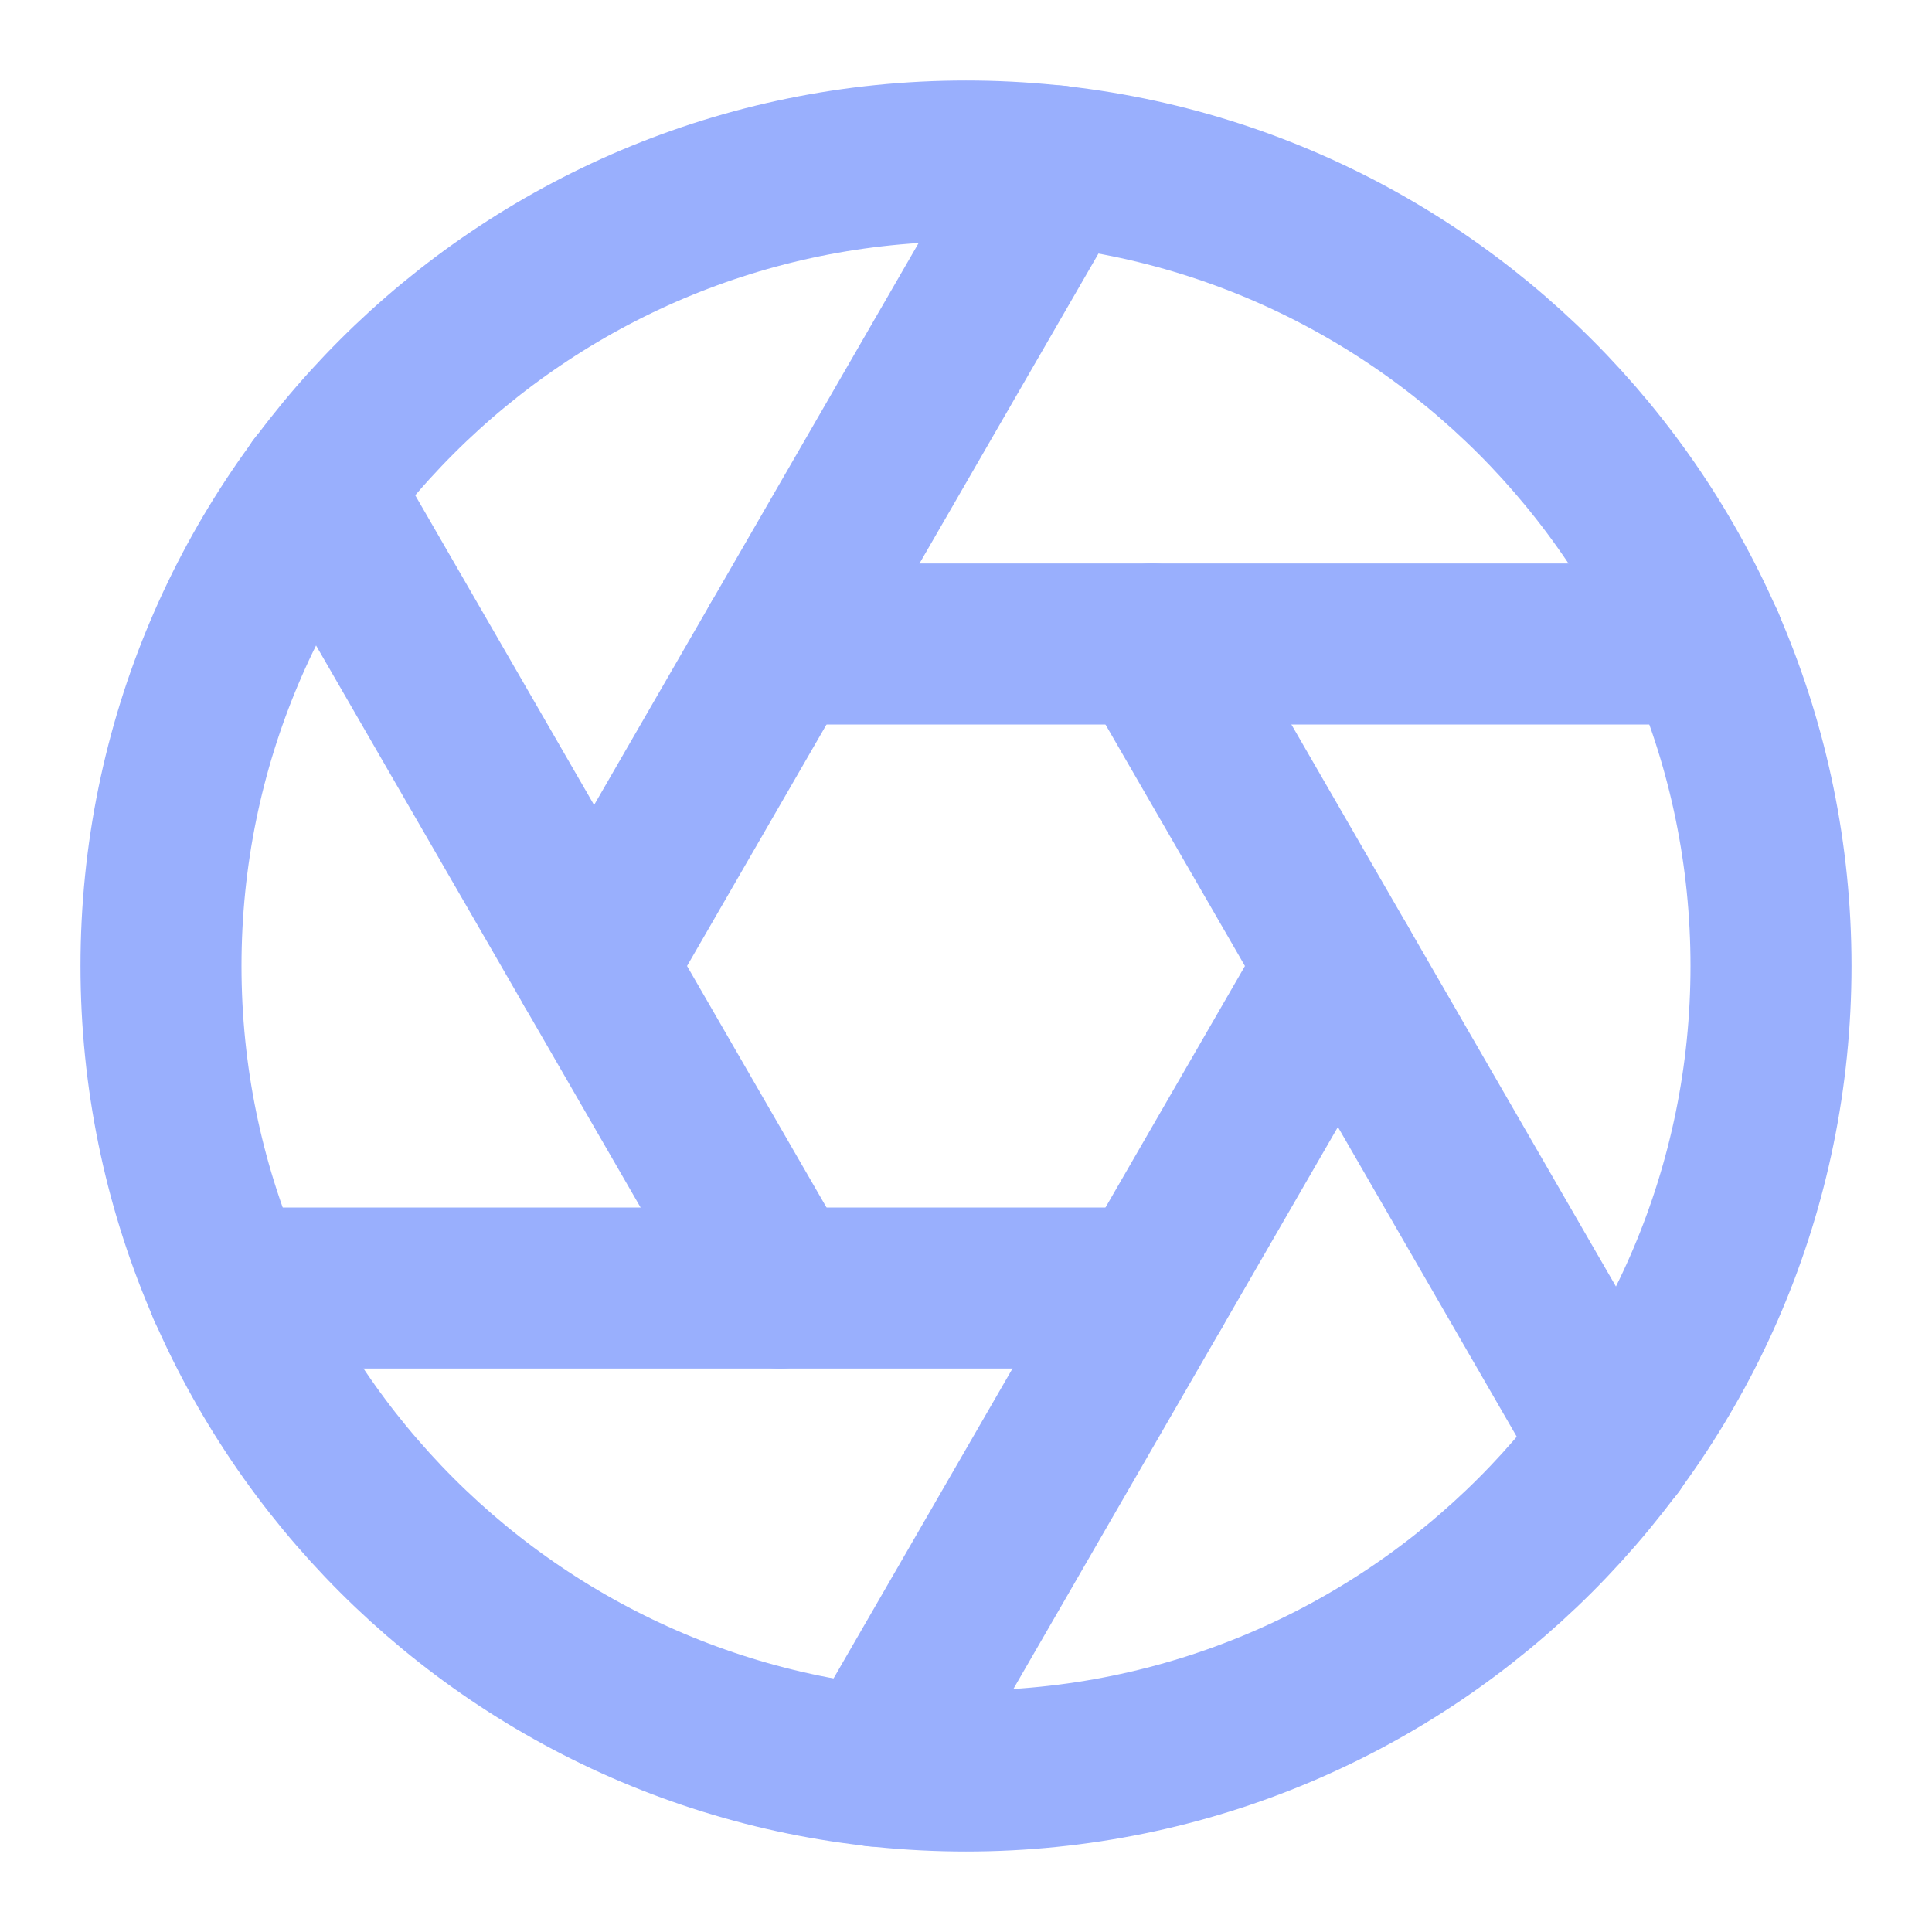
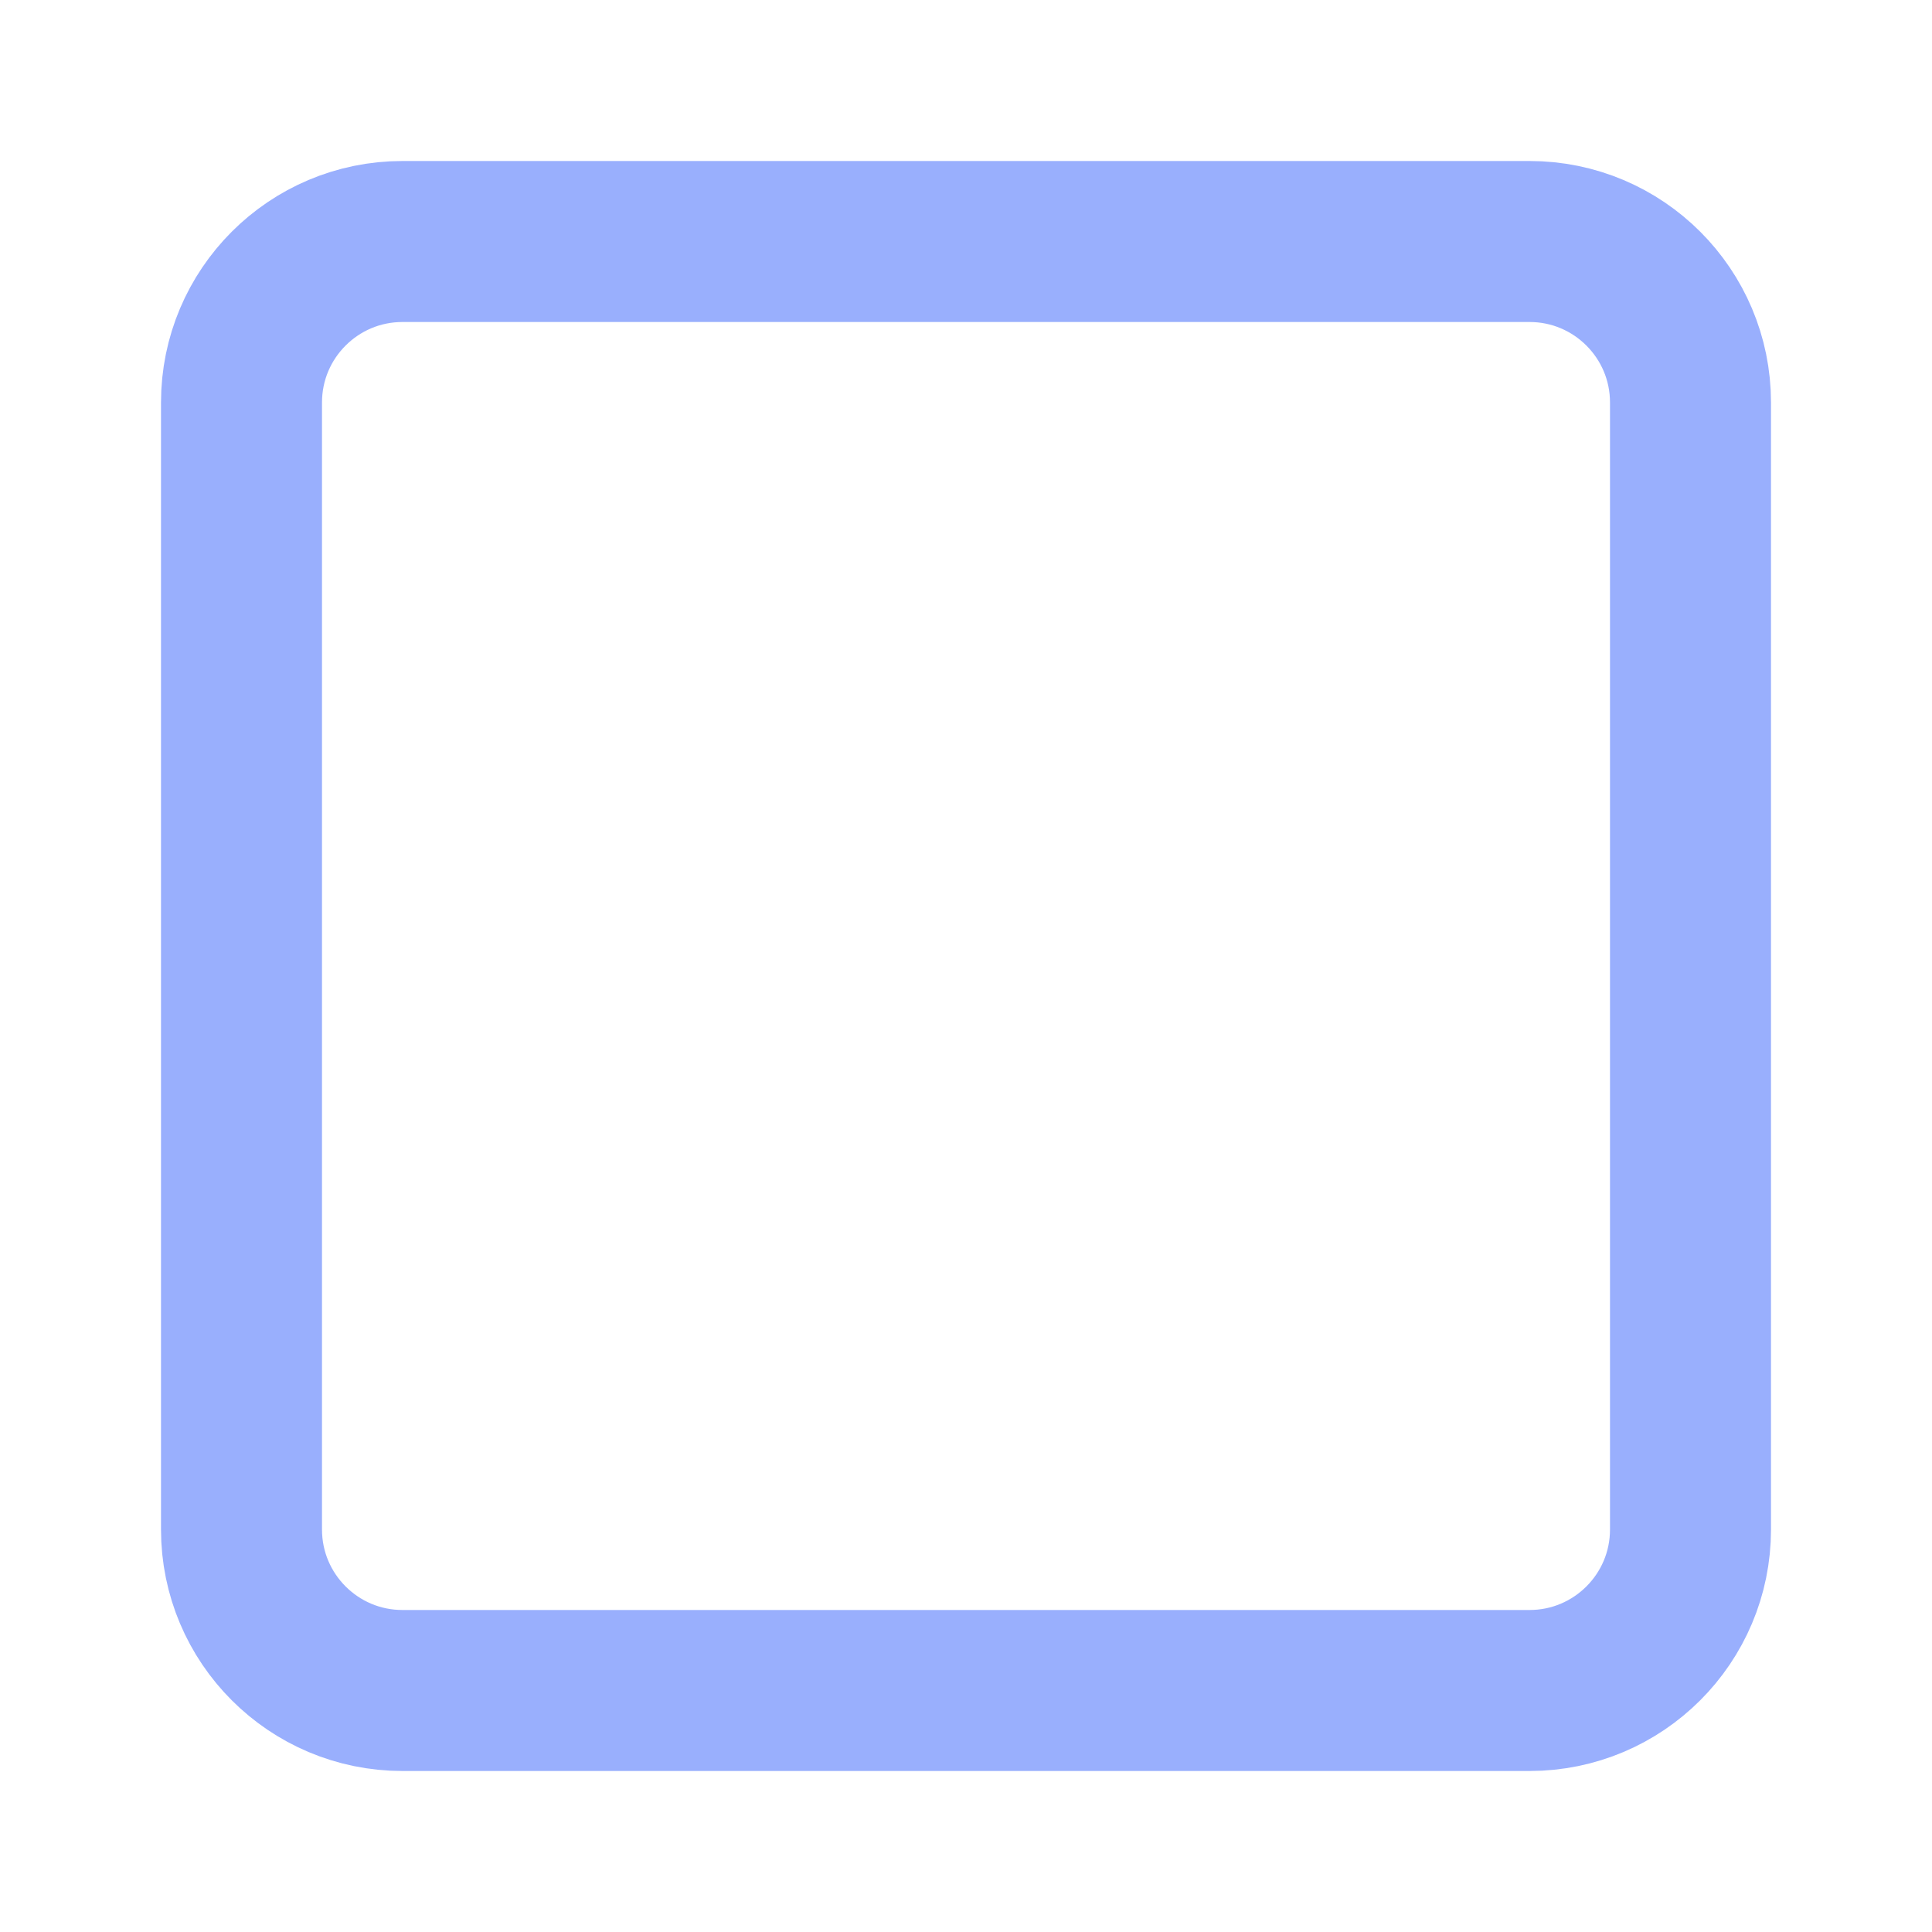
- <svg xmlns="http://www.w3.org/2000/svg" width="24" height="24" viewBox="0 0 24 24" fill="none" stroke="currentColor" stroke-width="2" stroke-linecap="round" stroke-linejoin="round" class="feather feather-aperture" version="1.1" id="svg16">
-   <defs id="defs20" />
-   <circle cx="12" cy="12" r="10" id="circle2" style="stroke:#99affd;stroke-opacity:1" />
-   <line x1="14.31" y1="8" x2="20.05" y2="17.94" id="line4" style="stroke:#99affd;stroke-opacity:1" />
-   <line x1="9.69" y1="8" x2="21.17" y2="8" id="line6" style="stroke:#99affd;stroke-opacity:1" />
-   <line x1="7.38" y1="12" x2="13.12" y2="2.06" id="line8" style="stroke:#99affd;stroke-opacity:1" />
-   <line x1="9.69" y1="16" x2="3.95" y2="6.06" id="line10" style="stroke:#99affd;stroke-opacity:1" />
-   <line x1="14.31" y1="16" x2="2.83" y2="16" id="line12" style="stroke:#99affd;stroke-opacity:1" />
-   <line x1="16.62" y1="12" x2="10.88" y2="21.94" id="line14" style="stroke:#99affd;stroke-opacity:1" />
+ <svg xmlns="http://www.w3.org/2000/svg" width="24" height="24" viewBox="0 0 24 24" fill="none" stroke="currentColor" stroke-width="2" stroke-linecap="round" stroke-linejoin="round" class="feather feather-square" version="1.1" id="svg4">
+   <defs id="defs8" />
+   <rect x="3" y="3" width="18" height="18" rx="2" ry="2" id="rect2" style="stroke:#99affd;stroke-opacity:1" />
</svg>
